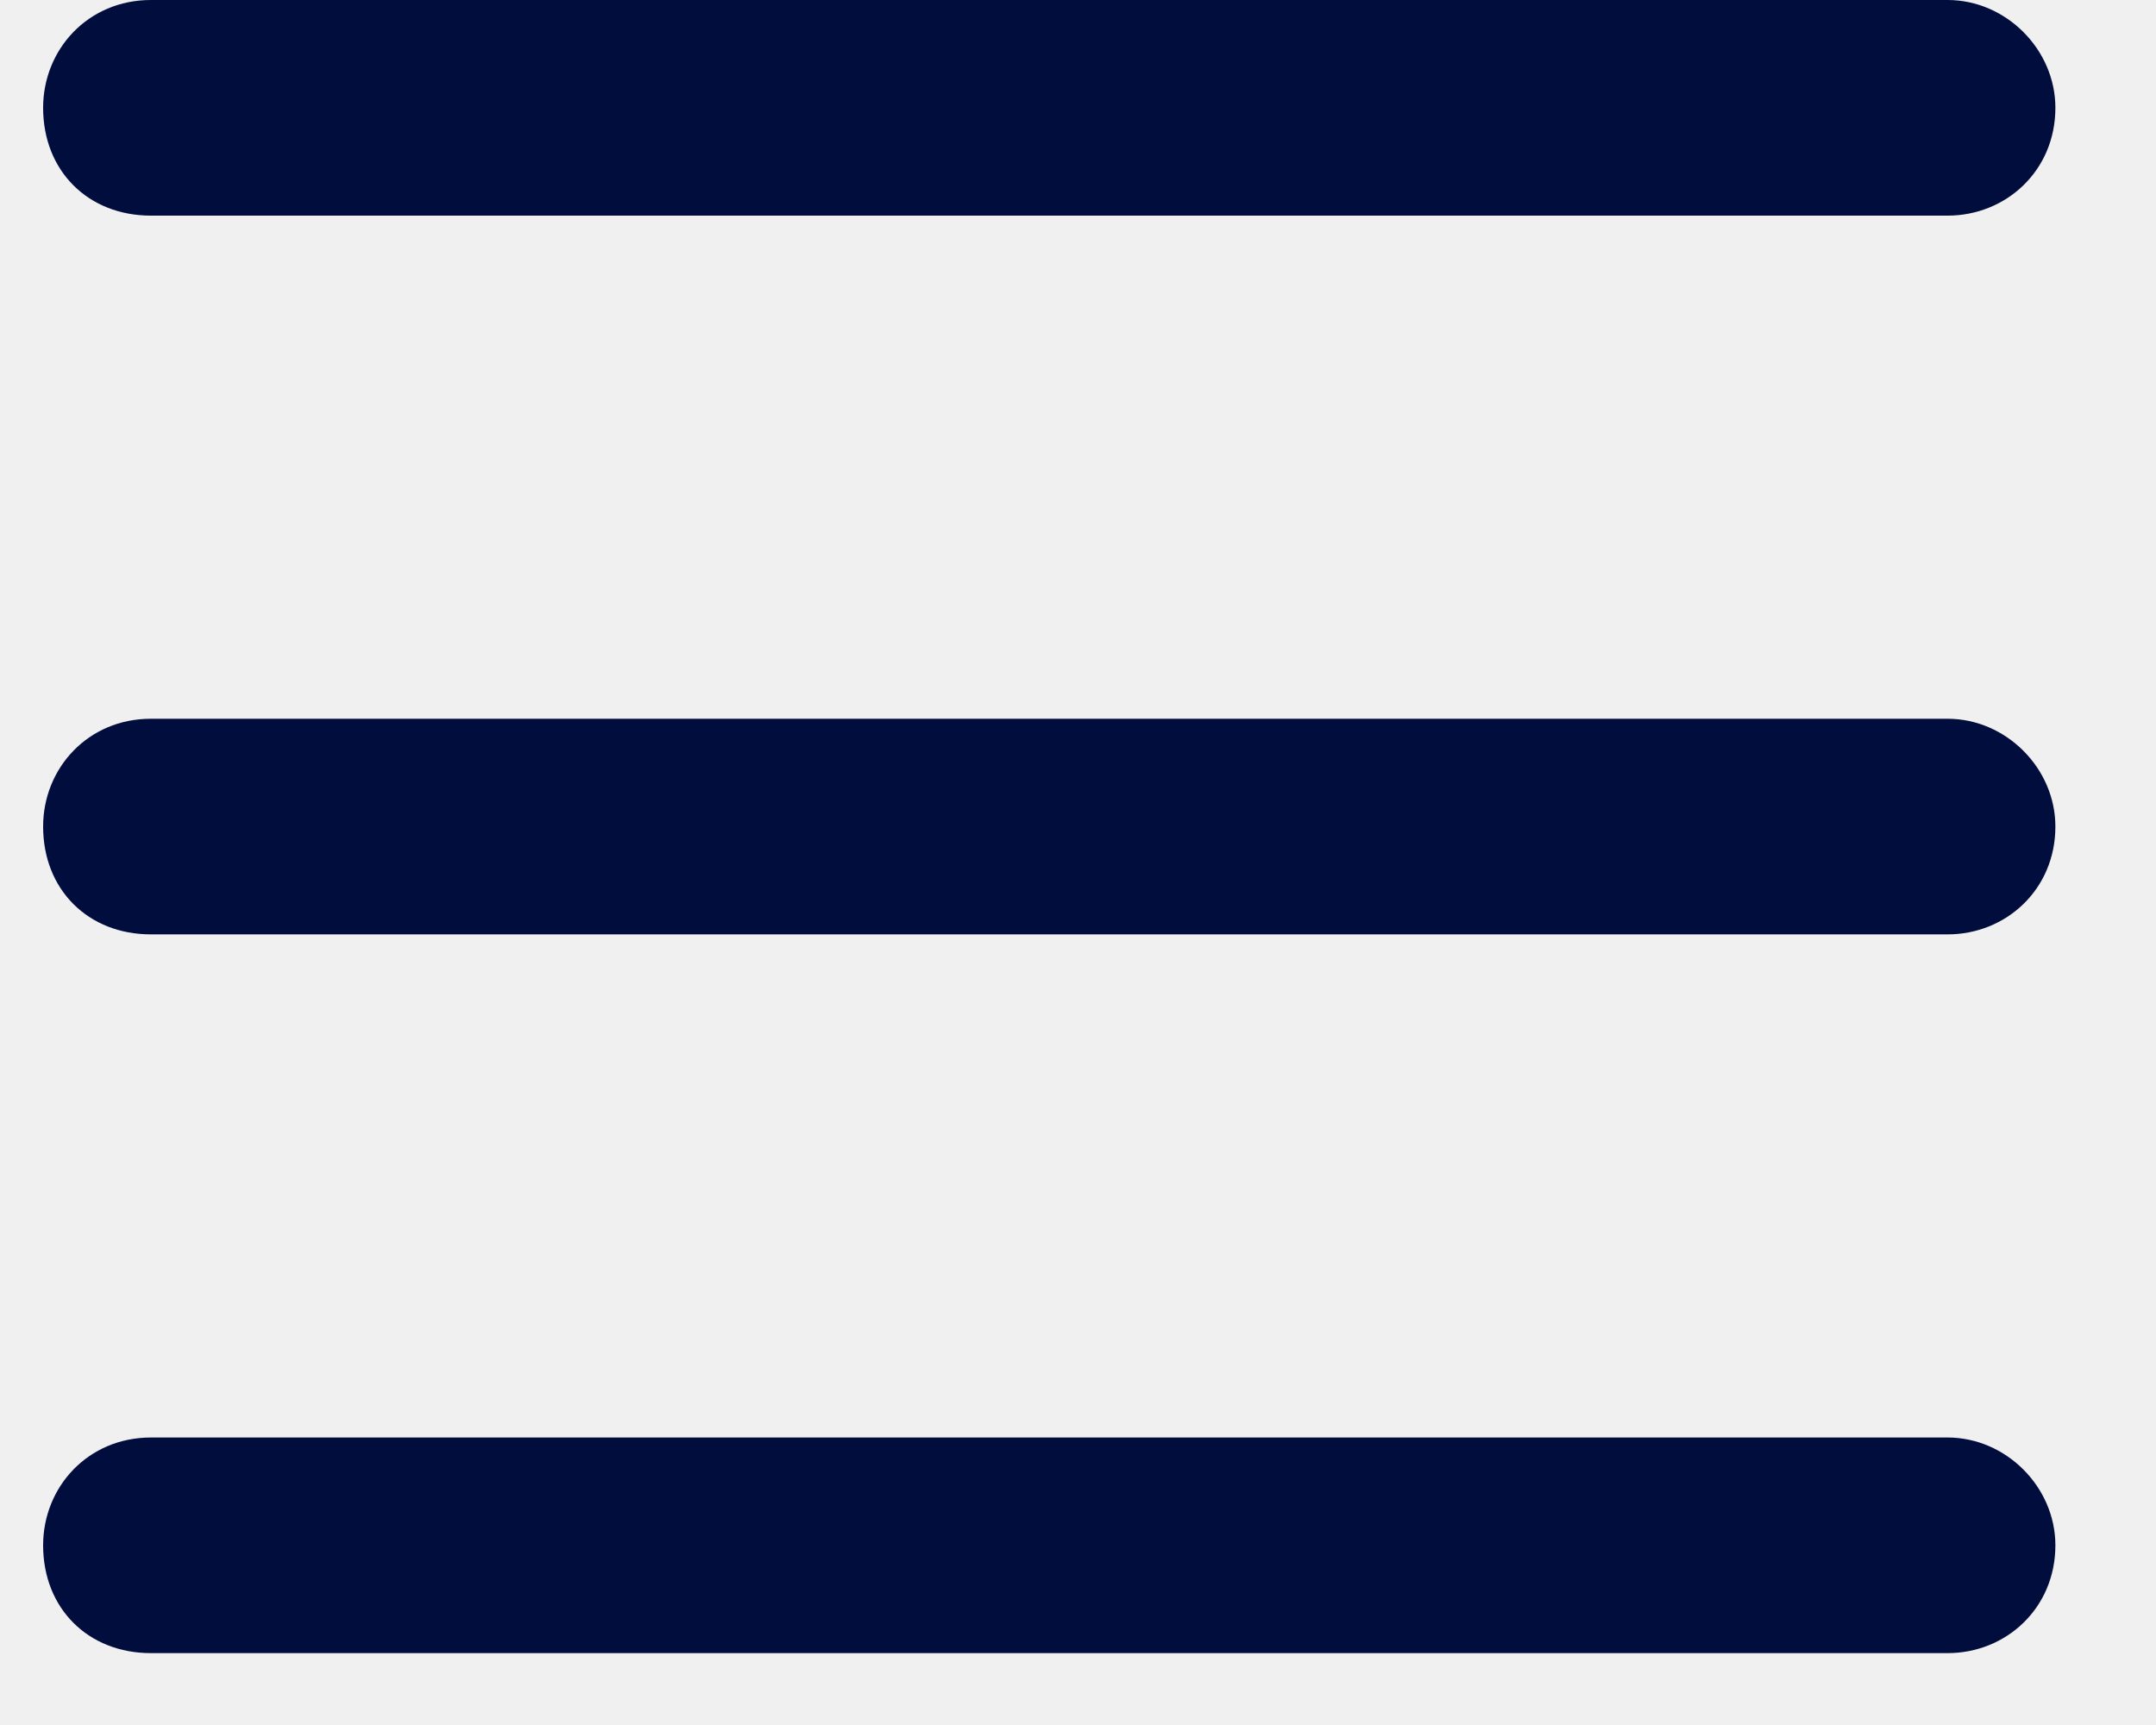
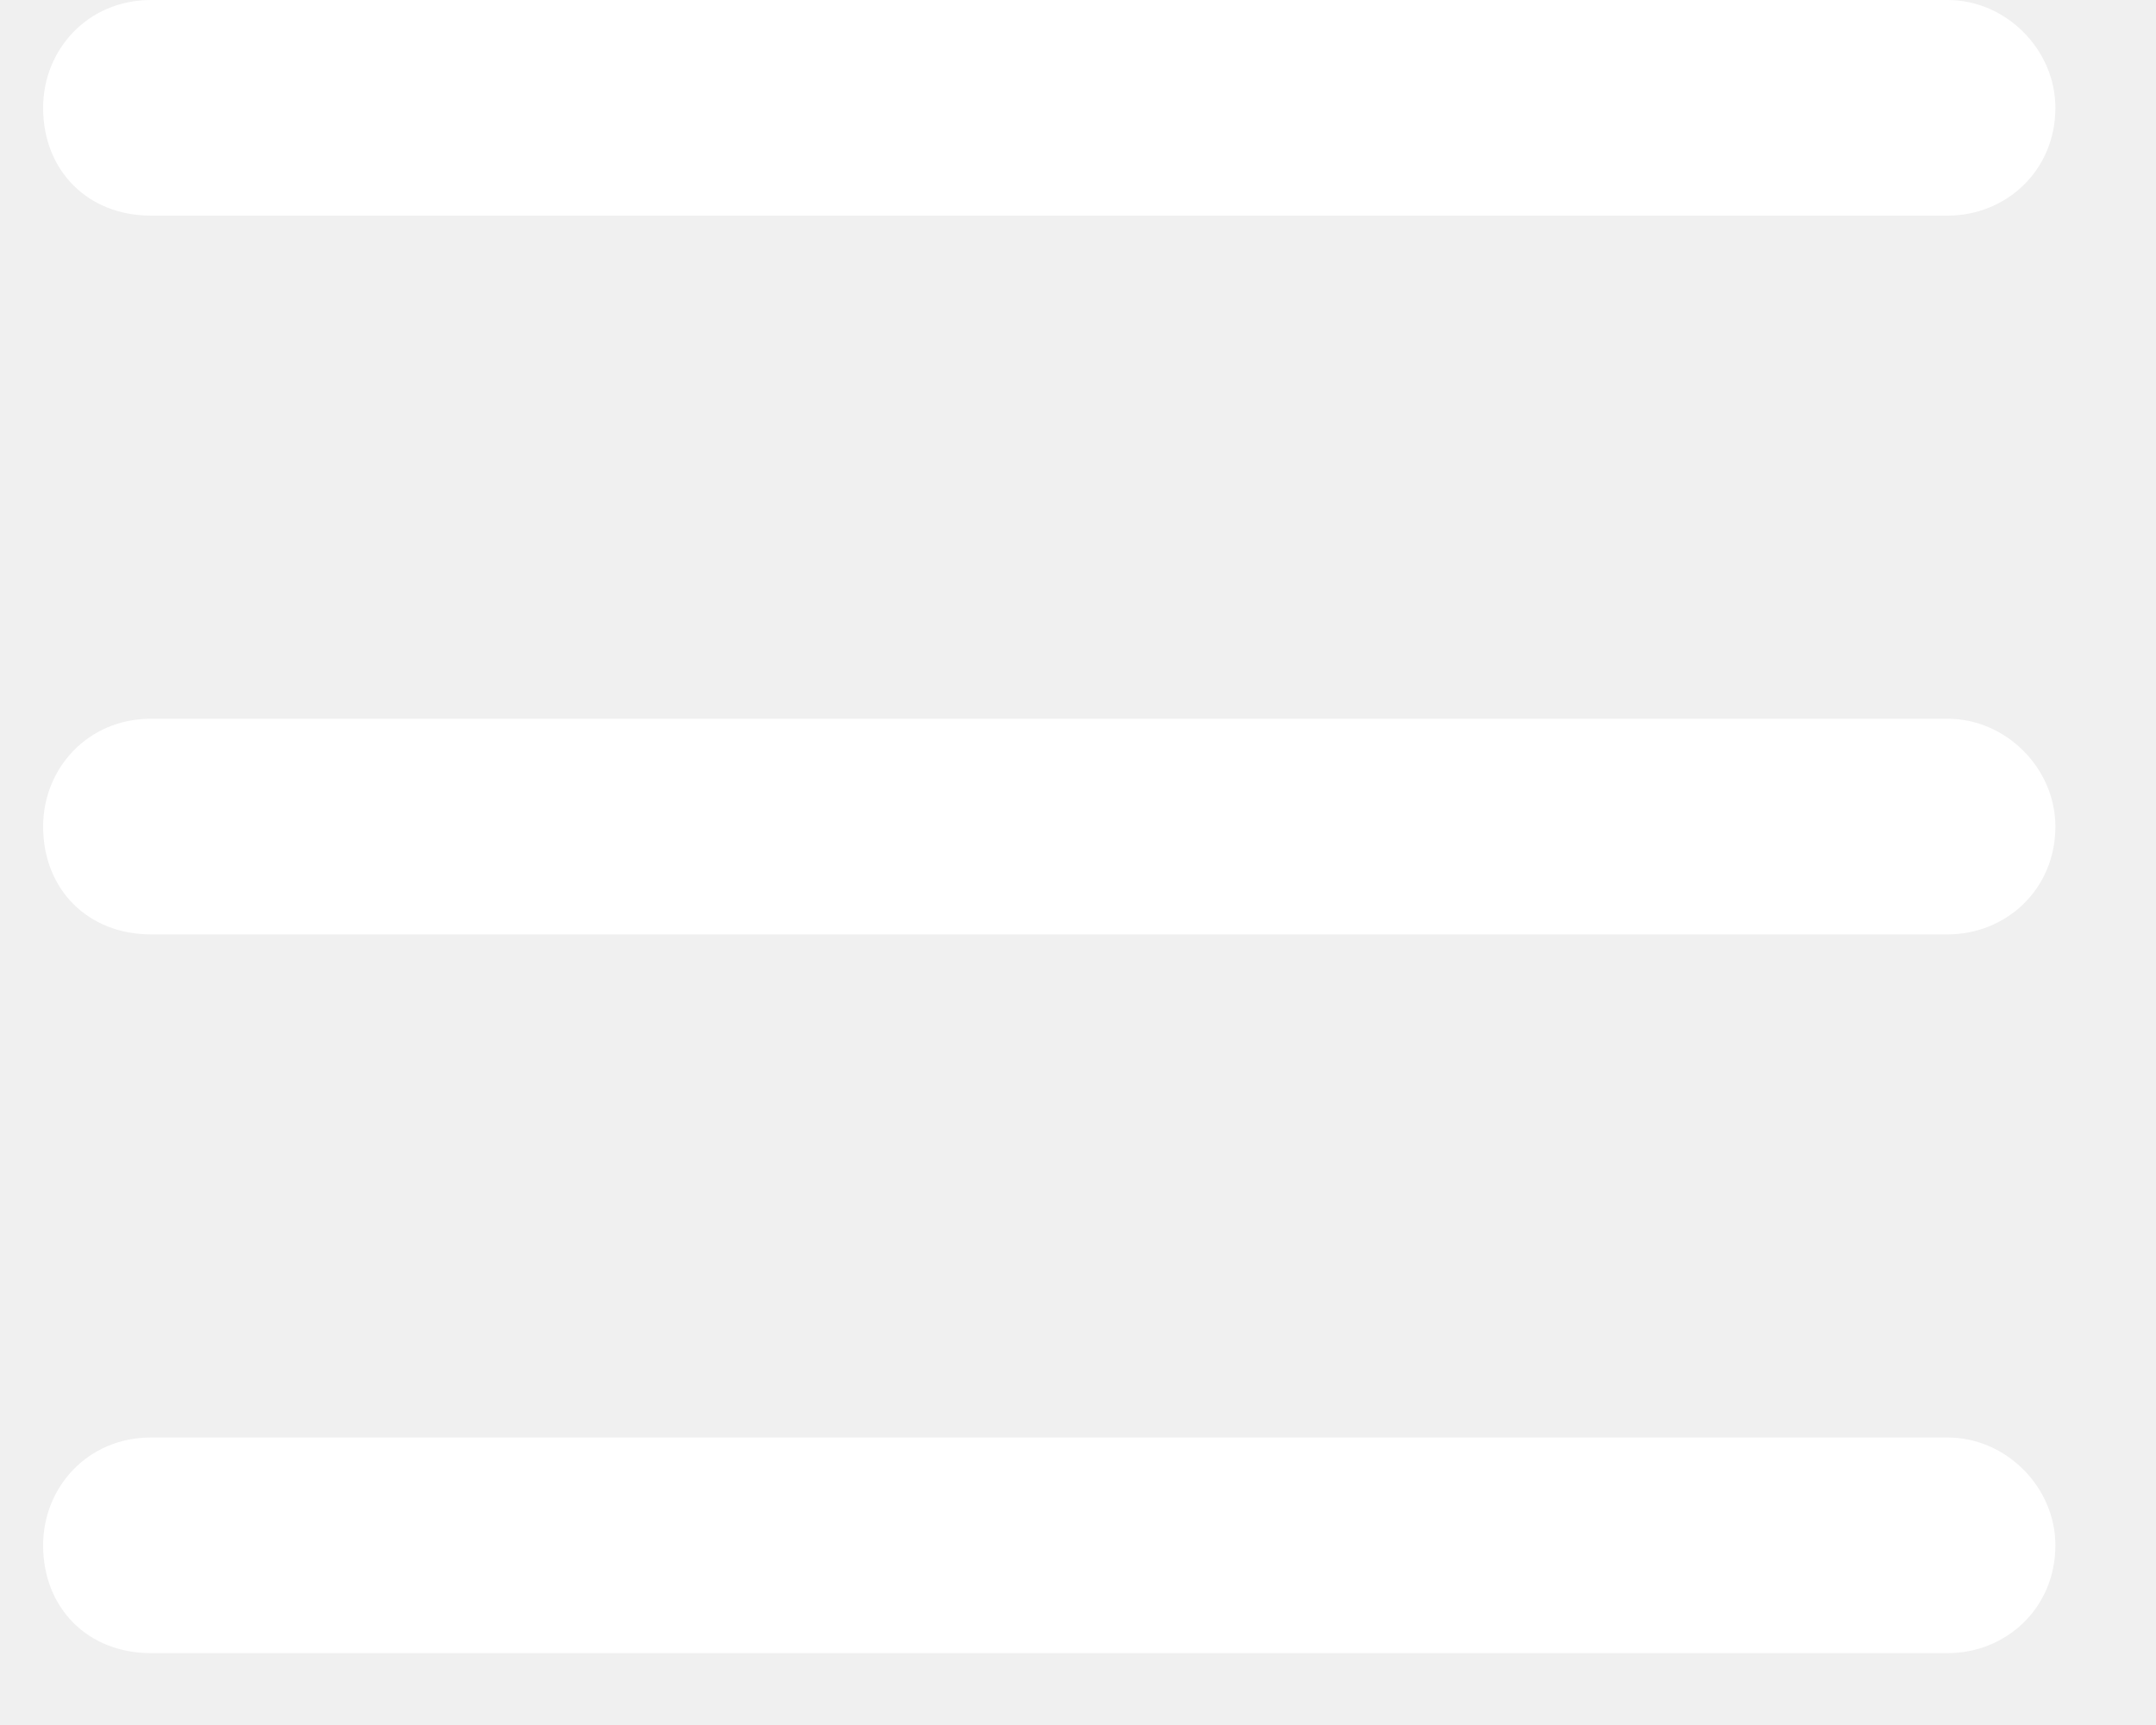
<svg xmlns="http://www.w3.org/2000/svg" width="15" height="12" viewBox="0 0 15 12" fill="none">
-   <path d="M0.3 0.75C0.3 0.344 0.612 0 1.05 0H13.55C13.956 0 14.3 0.344 14.3 0.75C14.3 1.188 13.956 1.5 13.55 1.5H1.05C0.612 1.5 0.3 1.188 0.3 0.75ZM0.3 5.75C0.3 5.344 0.612 5 1.05 5H13.55C13.956 5 14.3 5.344 14.3 5.75C14.3 6.188 13.956 6.5 13.55 6.5H1.05C0.612 6.5 0.3 6.188 0.3 5.75ZM14.3 10.75C14.3 11.188 13.956 11.5 13.55 11.5H1.05C0.612 11.5 0.3 11.188 0.3 10.75C0.3 10.344 0.612 10 1.05 10H13.55C13.956 10 14.3 10.344 14.3 10.75Z" fill="#000D3D" />
+   <path d="M0.3 0.75C0.3 0.344 0.612 0 1.05 0H13.55C13.956 0 14.3 0.344 14.3 0.75C14.3 1.188 13.956 1.5 13.55 1.5H1.05C0.612 1.5 0.3 1.188 0.3 0.75ZM0.3 5.75C0.3 5.344 0.612 5 1.05 5H13.55C13.956 5 14.3 5.344 14.3 5.75C14.3 6.188 13.956 6.5 13.55 6.5H1.05C0.612 6.5 0.3 6.188 0.3 5.75ZM14.3 10.75C14.3 11.188 13.956 11.5 13.55 11.5H1.05C0.612 11.5 0.3 11.188 0.3 10.75C0.3 10.344 0.612 10 1.05 10H13.55C13.956 10 14.3 10.344 14.3 10.75Z" fill="#fff" />
</svg>
